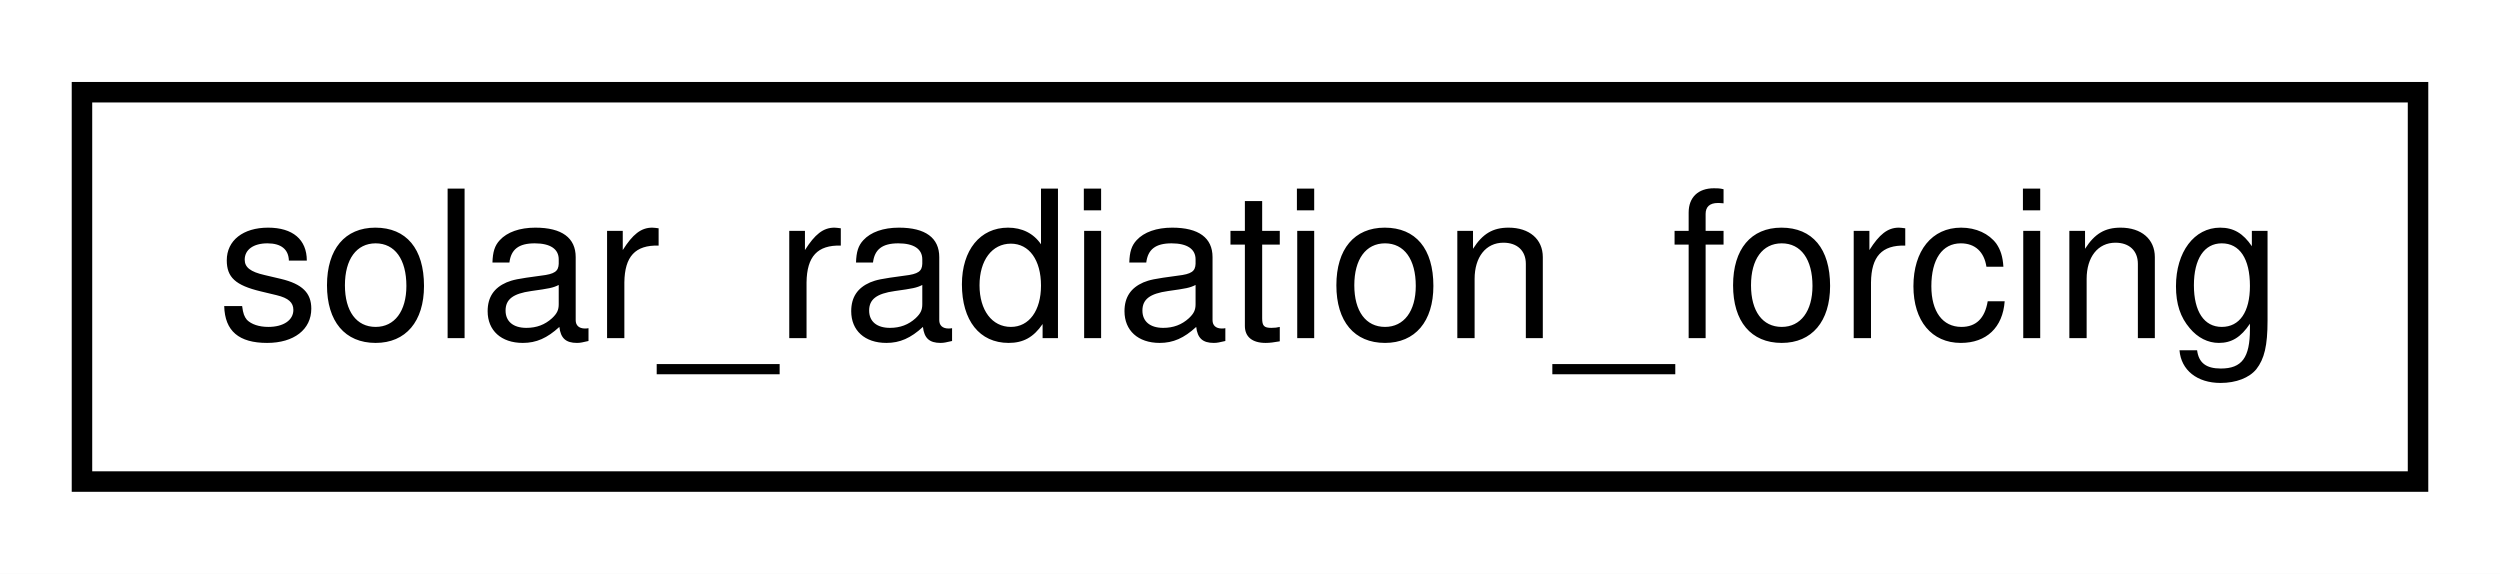
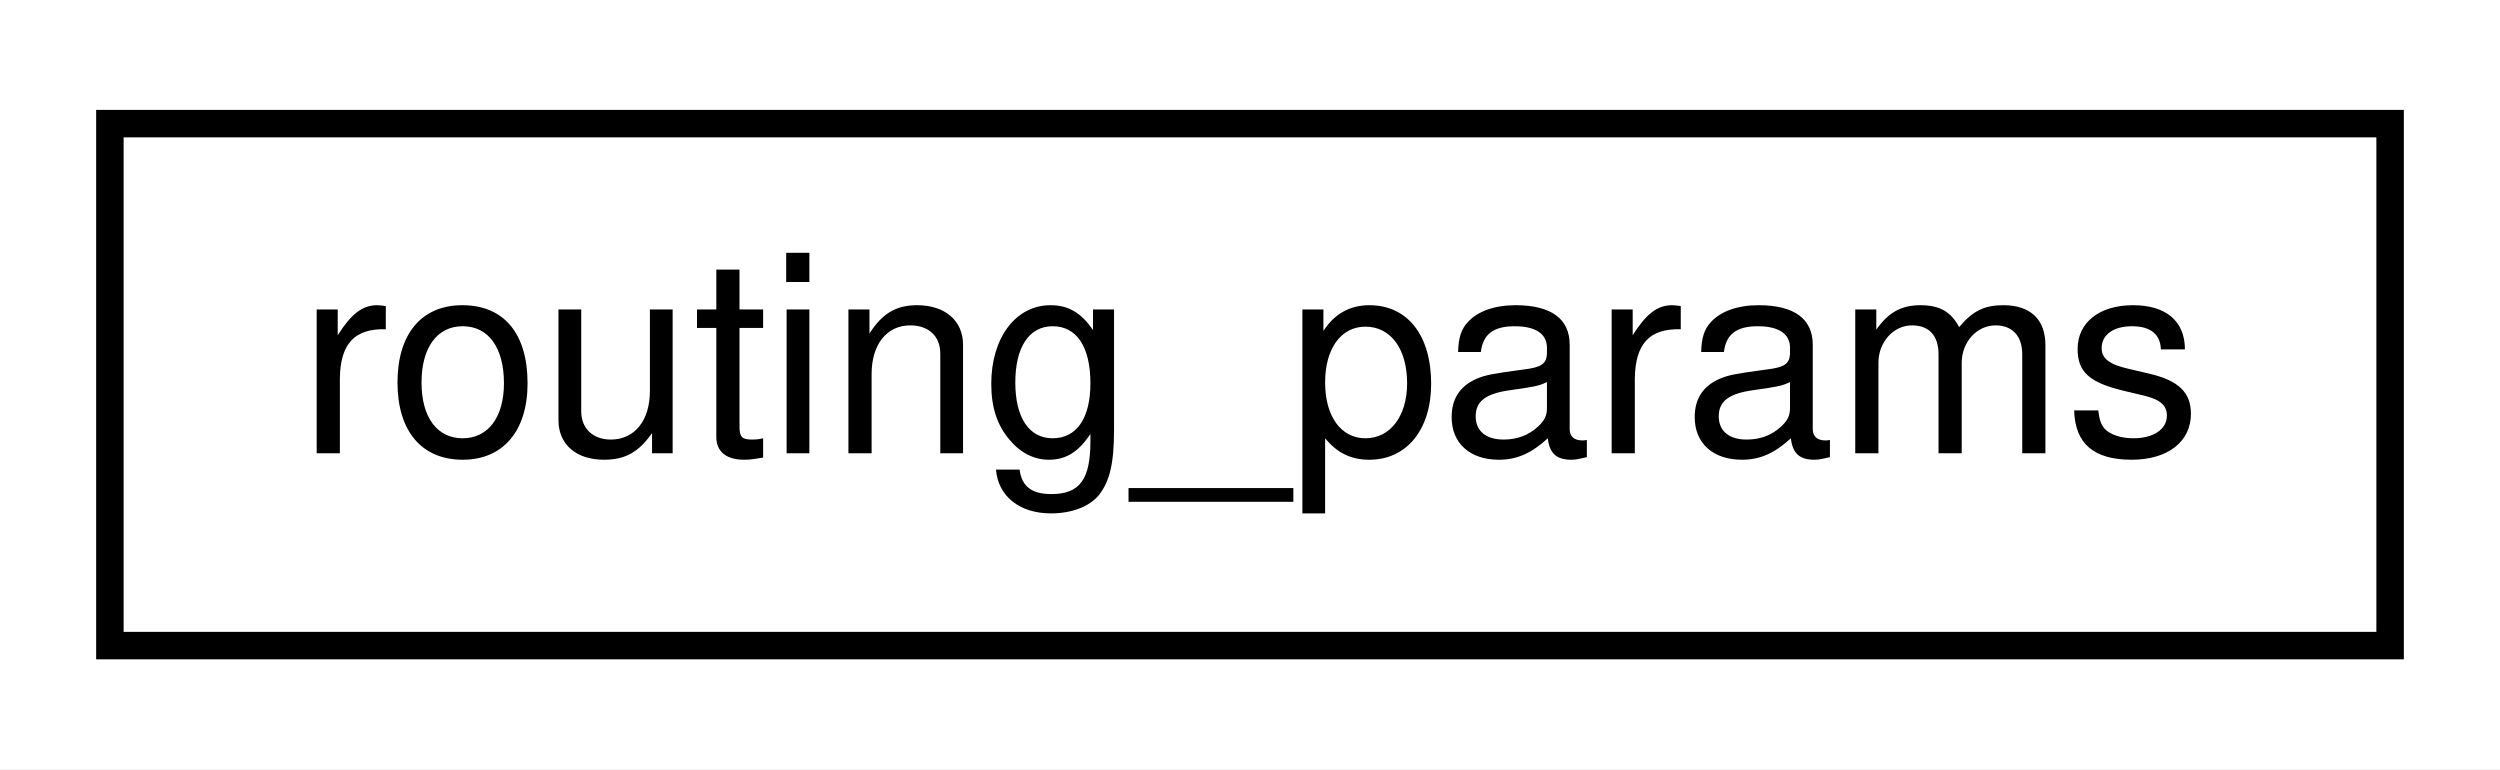
- <svg xmlns="http://www.w3.org/2000/svg" xmlns:xlink="http://www.w3.org/1999/xlink" width="122pt" height="28pt" viewBox="0.00 0.00 122.00 28.00">
+ <svg xmlns="http://www.w3.org/2000/svg" xmlns:xlink="http://www.w3.org/1999/xlink" width="91pt" height="28pt" viewBox="0.00 0.00 91.00 28.00">
  <g id="graph0" class="graph" transform="scale(1 1) rotate(0) translate(4 24)">
-     <polygon fill="white" stroke="transparent" points="-4,4 -4,-24 118,-24 118,4 -4,4" />
+     <polygon fill="white" stroke="transparent" points="-4,4 -4,-24 87,-24 87,4 -4,4" />
    <g id="node1" class="node">
      <g id="a_node1">
-         <a xlink:href="structsolar__radiation__forcing.html" target="_top" xlink:title=" ">
-           <polygon fill="white" stroke="black" points="0,-0.5 0,-19.5 114,-19.5 114,-0.5 0,-0.5" />
-           <text text-anchor="middle" x="57" y="-7.5" font-family="Helvetica,sans-Serif" font-size="10.00">solar_radiation_forcing</text>
+         <a xlink:href="structrouting__params.html" target="_top" xlink:title="routing_params providing configuration information for routing.">
+           <polygon fill="white" stroke="black" points="0,-0.5 0,-19.5 83,-19.5 83,-0.5 0,-0.5" />
+           <text text-anchor="middle" x="41.5" y="-7.5" font-family="Helvetica,sans-Serif" font-size="10.00">routing_params</text>
        </a>
      </g>
    </g>
  </g>
</svg>
